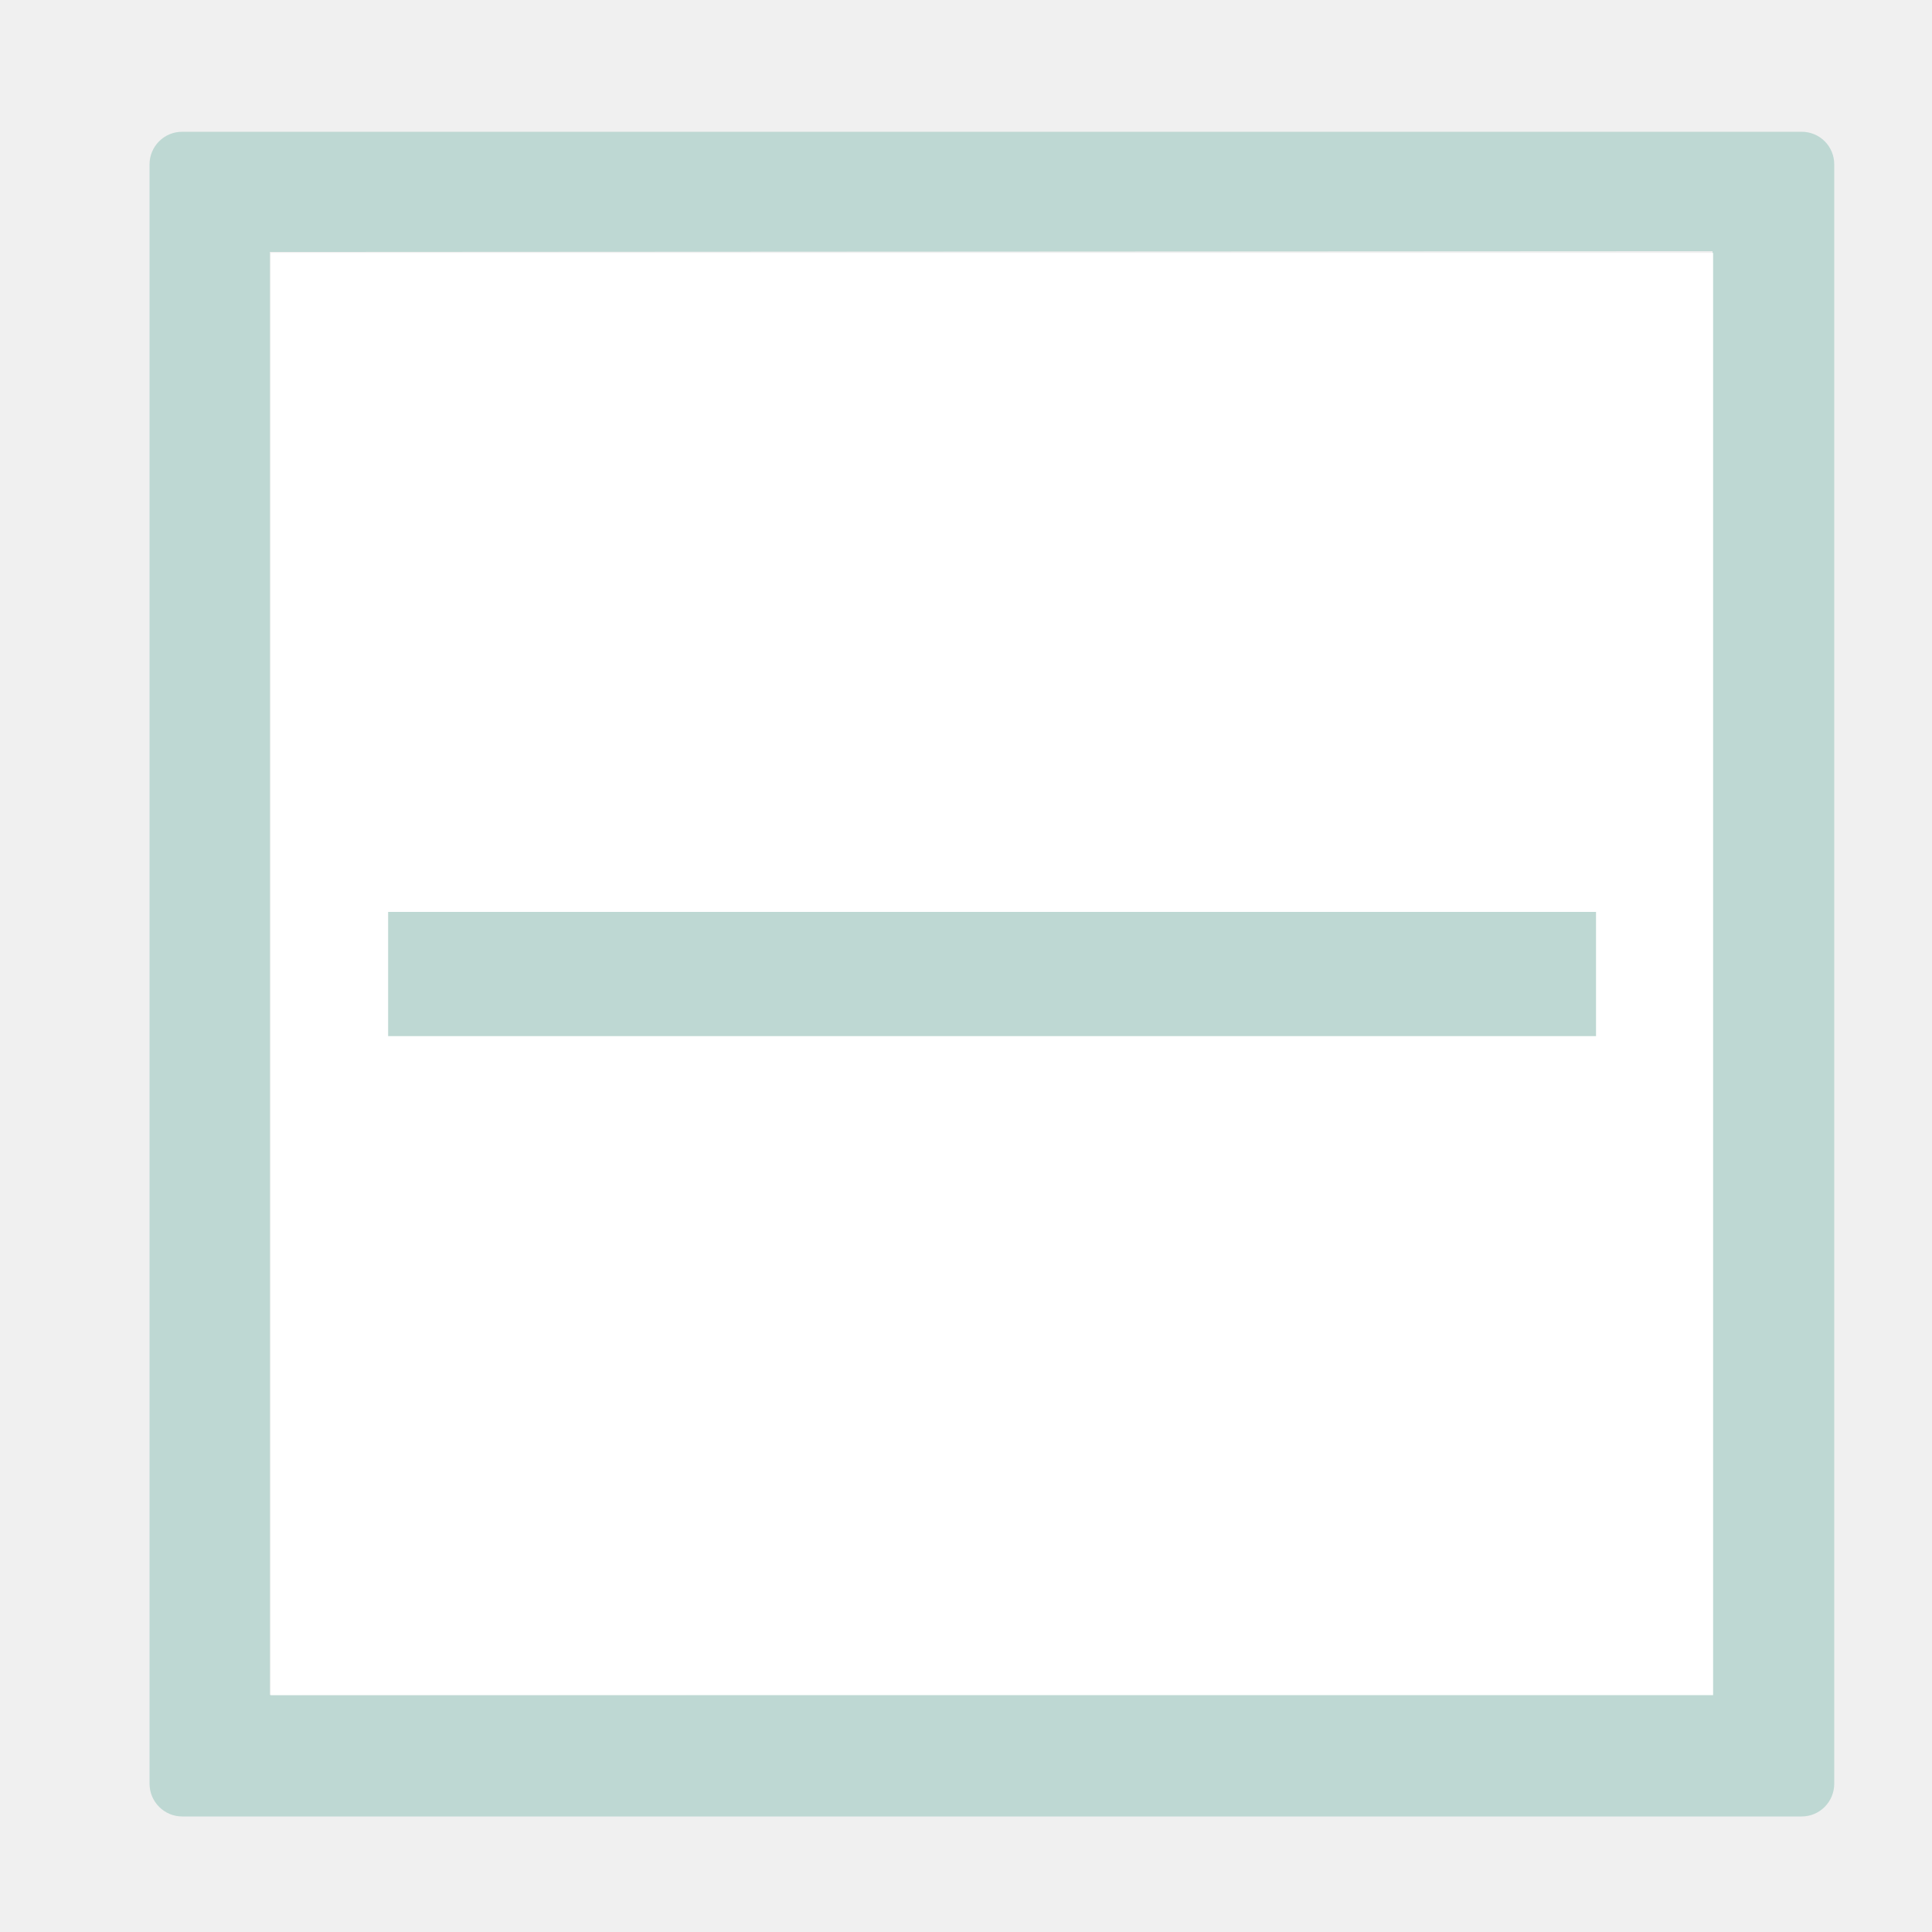
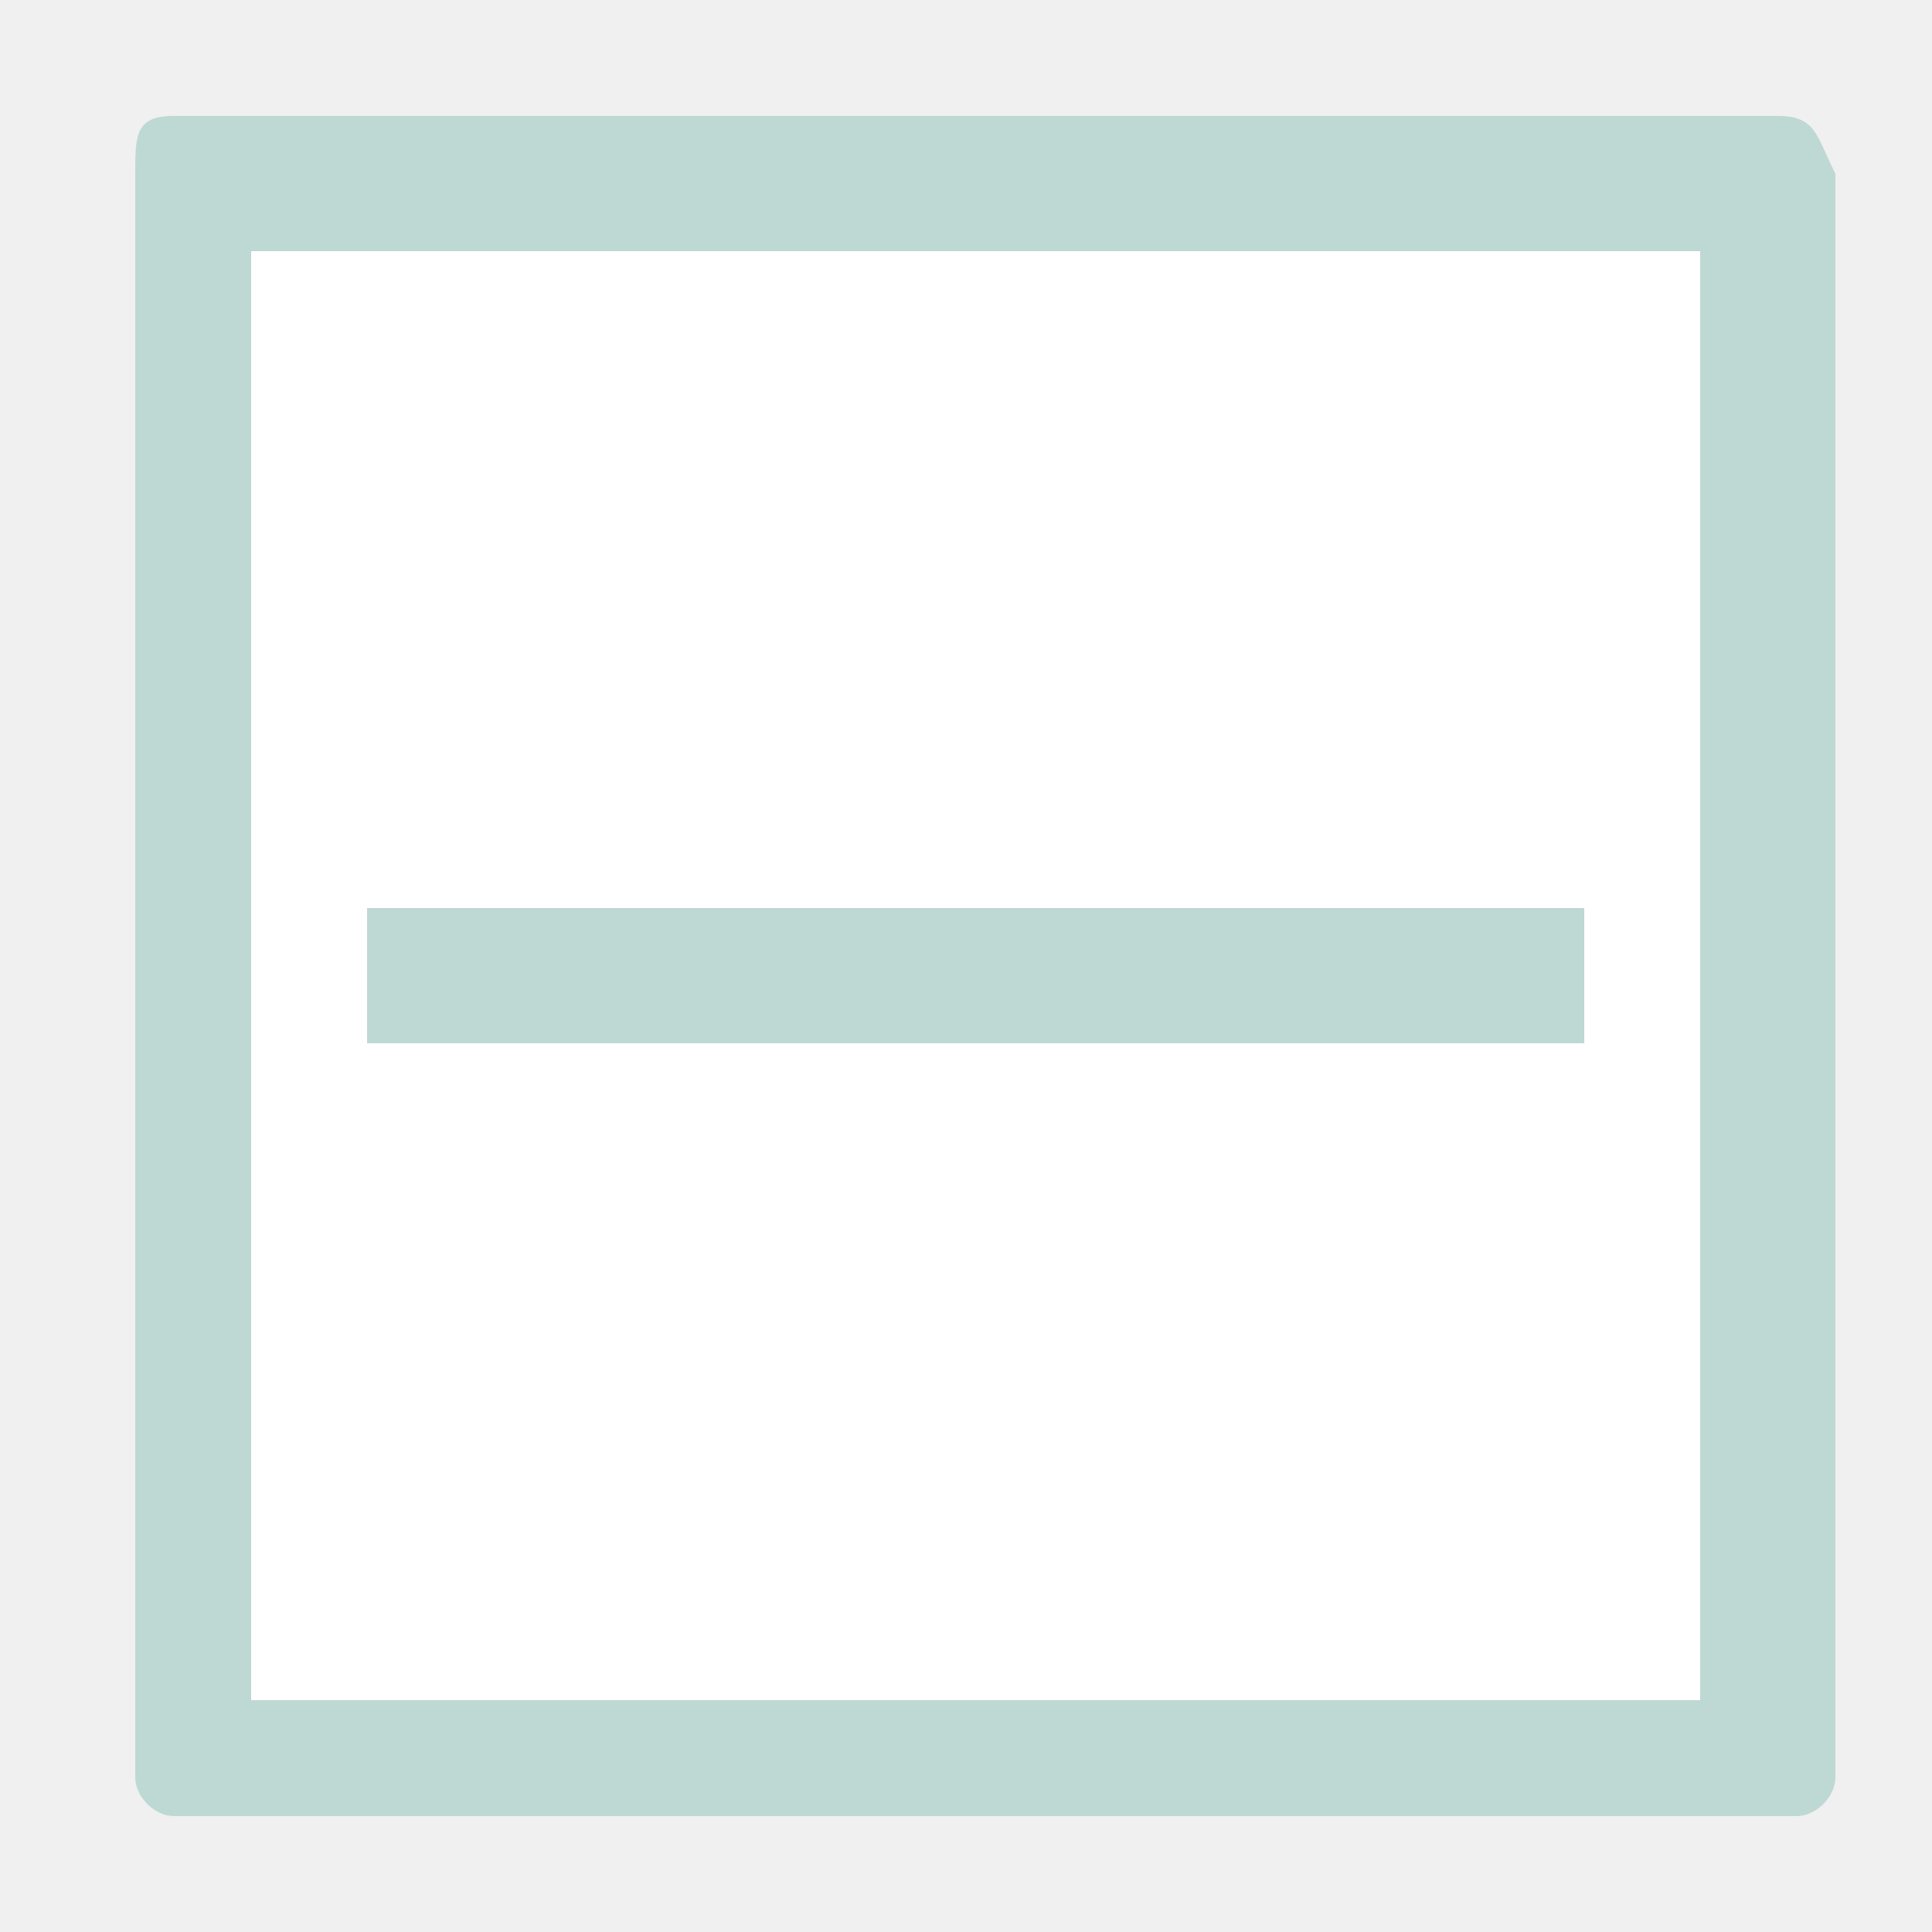
- <svg xmlns="http://www.w3.org/2000/svg" version="1.1" id="图层_1" x="0px" y="0px" width="10px" height="10px" viewBox="0 0 10 10" enable-background="new 0 0 10 10" xml:space="preserve">
-   <path fill="#BED8D3" d="M9.325,0.682H0.943c-0.094,0-0.169,0.076-0.169,0.169v8.381c0,0.094,0.076,0.17,0.169,0.17h8.382  c0.094,0,0.169-0.076,0.169-0.17V0.851C9.494,0.757,9.419,0.682,9.325,0.682L9.325,0.682z M8.864,8.77L1.397,8.773V1.304L8.864,1.3  V8.77L8.864,8.77z" />
-   <rect x="1.401" y="1.309" fill="#FFFFFF" width="7.466" height="7.465" />
-   <path fill="#BED8D3" d="M2.009,4.72h6.252v0.643H2.009V4.72z" />
+ <svg xmlns="http://www.w3.org/2000/svg" version="1.1" id="图层_1" x="0px" y="0px" viewBox="0 0 10 10" enable-background="new 0 0 10 10" xml:space="preserve">
+   <rect x="1.3" y="1.3" fill="#FFFFFF" width="7.5" height="7.5" />
+   <path fill="#BED8D3" d="M1.9,4.7h6.3v0.7H1.9V4.7z" />
+   <path fill="#BED8D3" d="M9.2,0.6H0.9c-0.2,0-0.2,0.1-0.2,0.3v8.3c0,0.1,0.1,0.2,0.2,0.2h8.4c0.1,0,0.2-0.1,0.2-0.2V0.9  C9.4,0.7,9.4,0.6,9.2,0.6z M8.8,8.8H1.3V1.3h7.5V8.8z" />
</svg>
